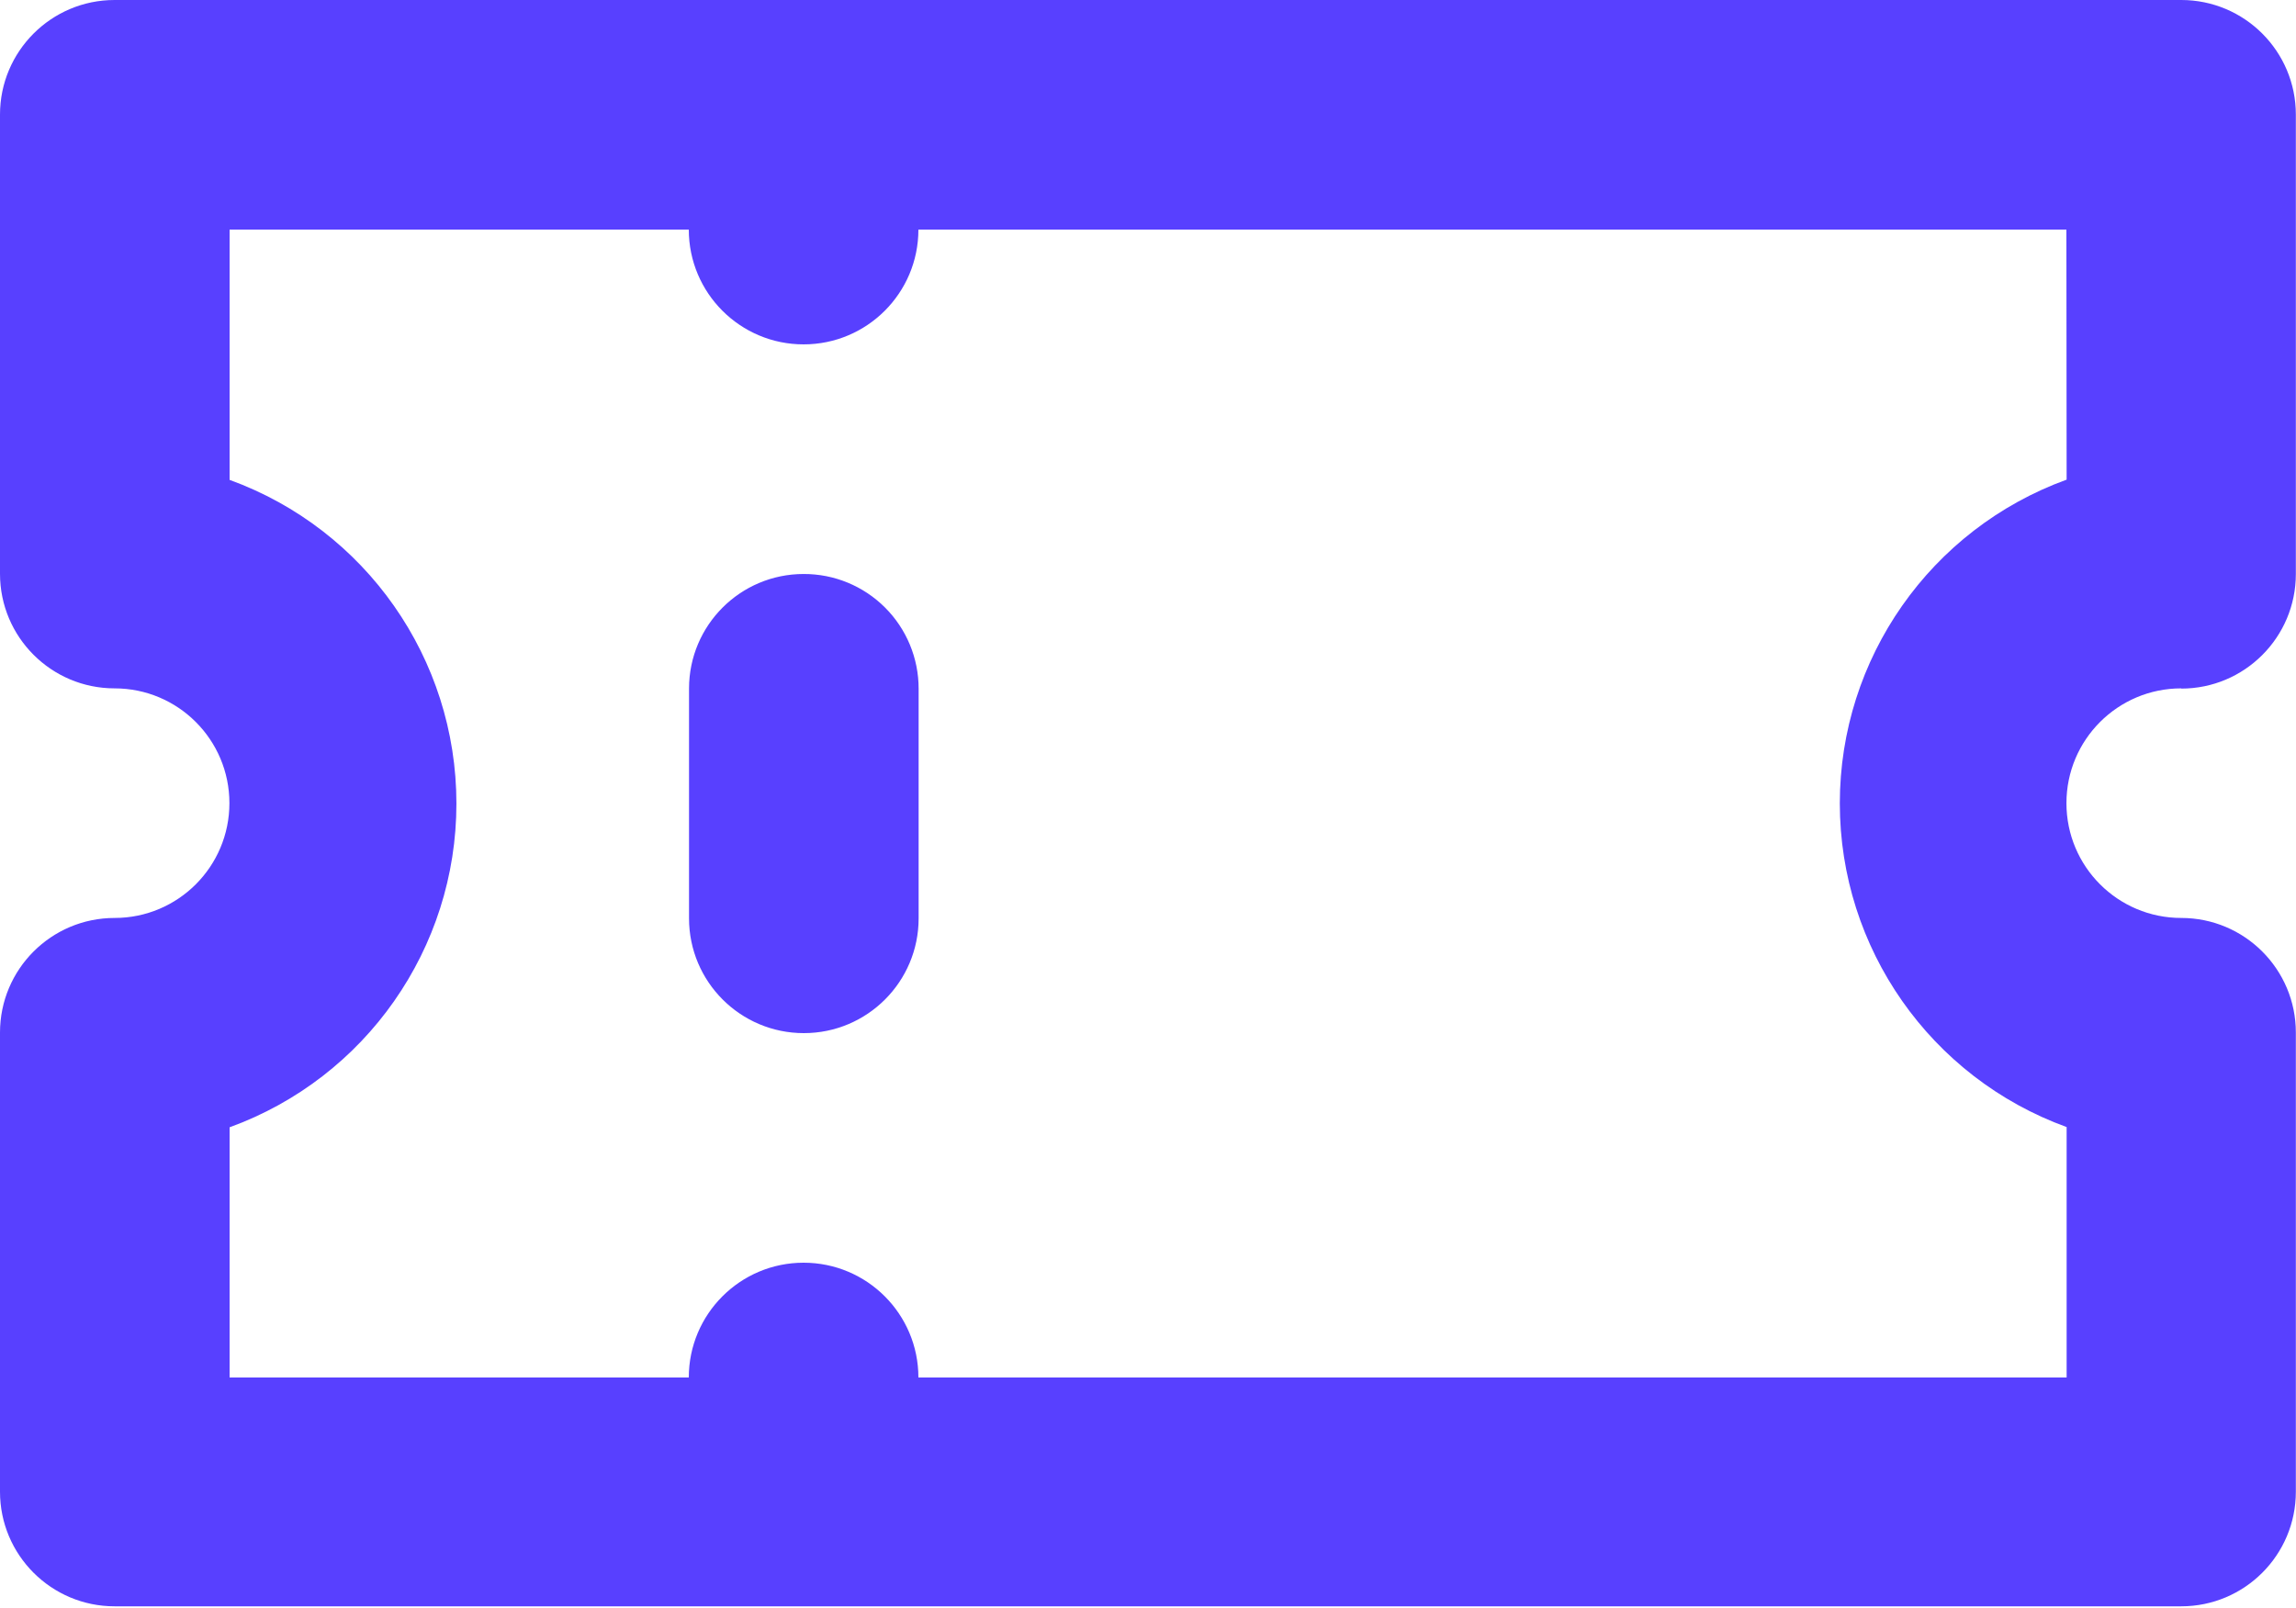
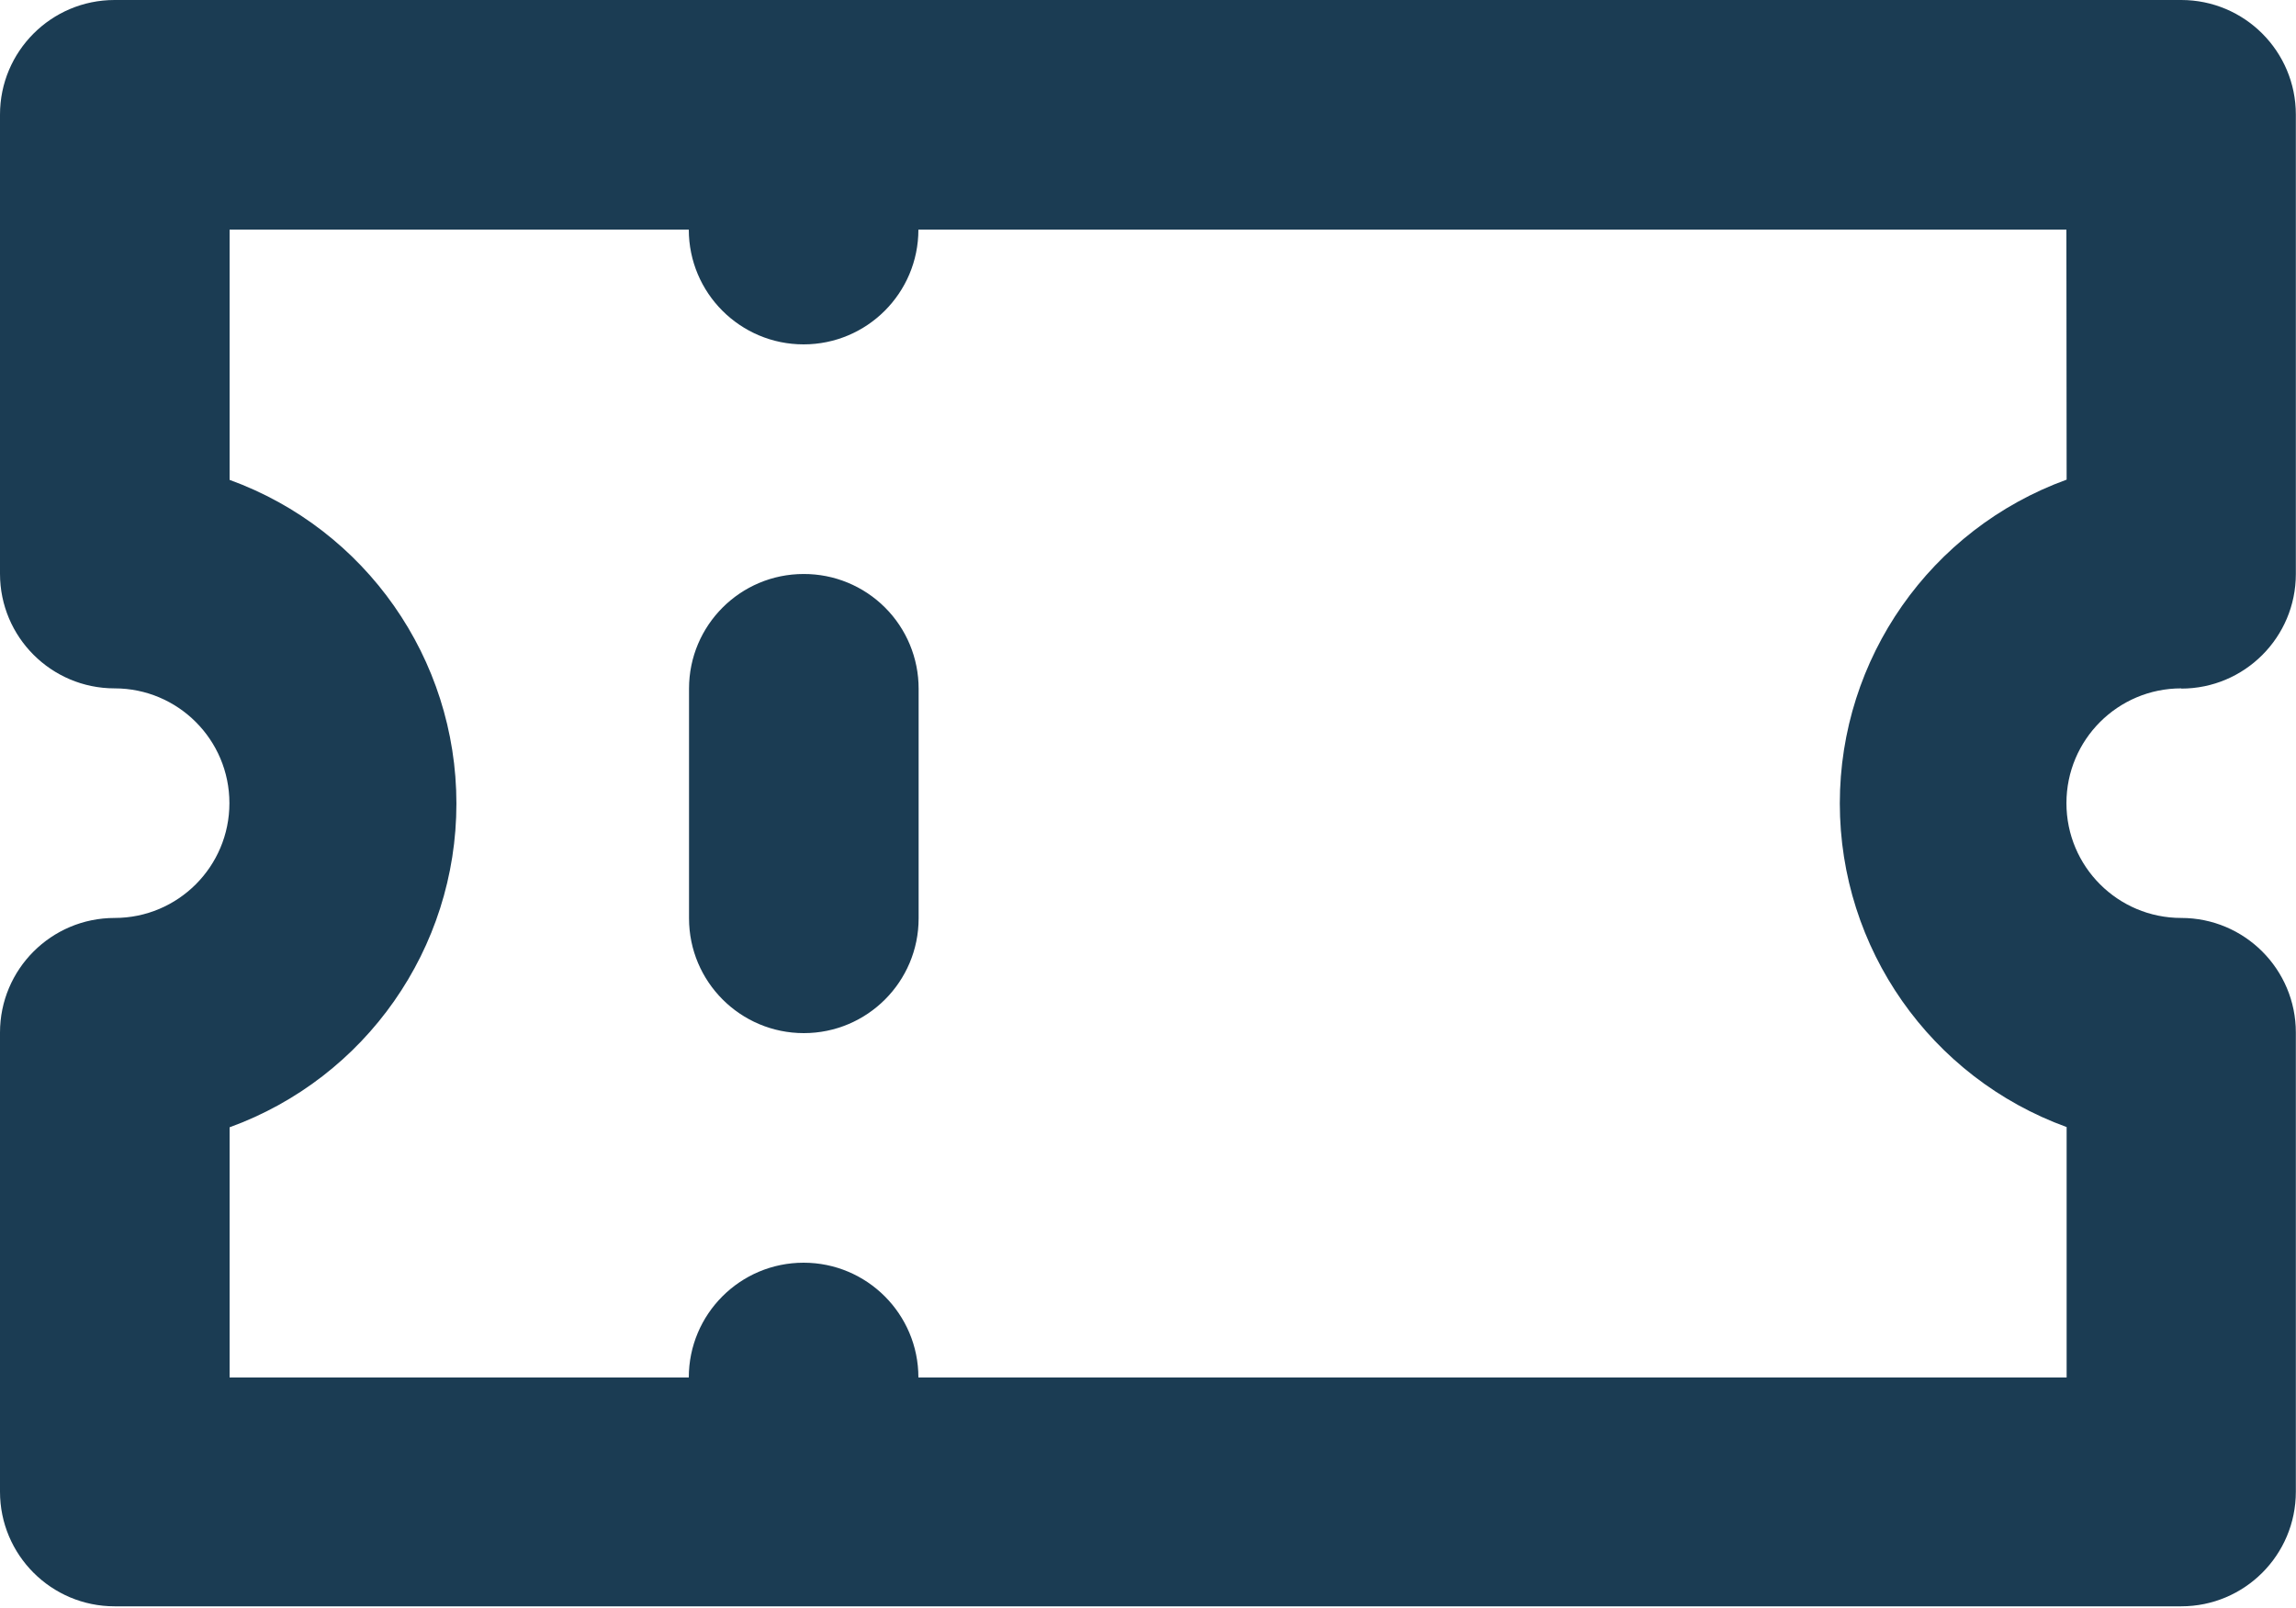
<svg xmlns="http://www.w3.org/2000/svg" width="30.05" height="21.035" viewBox="0 0 30.05 21.035">
-   <path id="ticket" d="M12.518,12.513a1.5,1.5,0,0,0-1.5,1.5V17.02a1.5,1.5,0,1,0,3.005,0V14.015A1.5,1.5,0,0,0,12.518,12.513Zm18.03,1.5a1.5,1.5,0,0,0,1.5-1.5V6.5a1.5,1.5,0,0,0-1.5-1.5H3.5A1.5,1.5,0,0,0,2,6.5v6.01a1.5,1.5,0,0,0,1.5,1.5,1.5,1.5,0,1,1,0,3.005,1.5,1.5,0,0,0-1.5,1.5v6.01a1.5,1.5,0,0,0,1.5,1.5H30.548a1.5,1.5,0,0,0,1.5-1.5v-6.01a1.5,1.5,0,0,0-1.5-1.5,1.5,1.5,0,1,1,0-3.005Zm-1.5-2.735a4.508,4.508,0,0,0,0,8.474V23.03H14.02a1.5,1.5,0,0,0-3.005,0H5.005V19.755a4.508,4.508,0,0,0,0-8.474V8.005h6.01a1.5,1.5,0,1,0,3.005,0H29.045Z" transform="translate(-2 -5)" fill="#5840FF" />
+   <path id="ticket" d="M12.518,12.513a1.5,1.5,0,0,0-1.5,1.5V17.02a1.5,1.5,0,1,0,3.005,0V14.015A1.5,1.5,0,0,0,12.518,12.513Zm18.03,1.5a1.5,1.5,0,0,0,1.5-1.5V6.5a1.5,1.5,0,0,0-1.5-1.5H3.5A1.5,1.5,0,0,0,2,6.5v6.01a1.5,1.5,0,0,0,1.5,1.5,1.5,1.5,0,1,1,0,3.005,1.5,1.5,0,0,0-1.5,1.5v6.01a1.5,1.5,0,0,0,1.5,1.5H30.548a1.5,1.5,0,0,0,1.5-1.5v-6.01a1.5,1.5,0,0,0-1.5-1.5,1.5,1.5,0,1,1,0-3.005Zm-1.5-2.735a4.508,4.508,0,0,0,0,8.474V23.03H14.02a1.5,1.5,0,0,0-3.005,0H5.005V19.755a4.508,4.508,0,0,0,0-8.474V8.005h6.01a1.5,1.5,0,1,0,3.005,0H29.045Z" transform="translate(-2 -5)" fill="#1B3C53" />
</svg>
